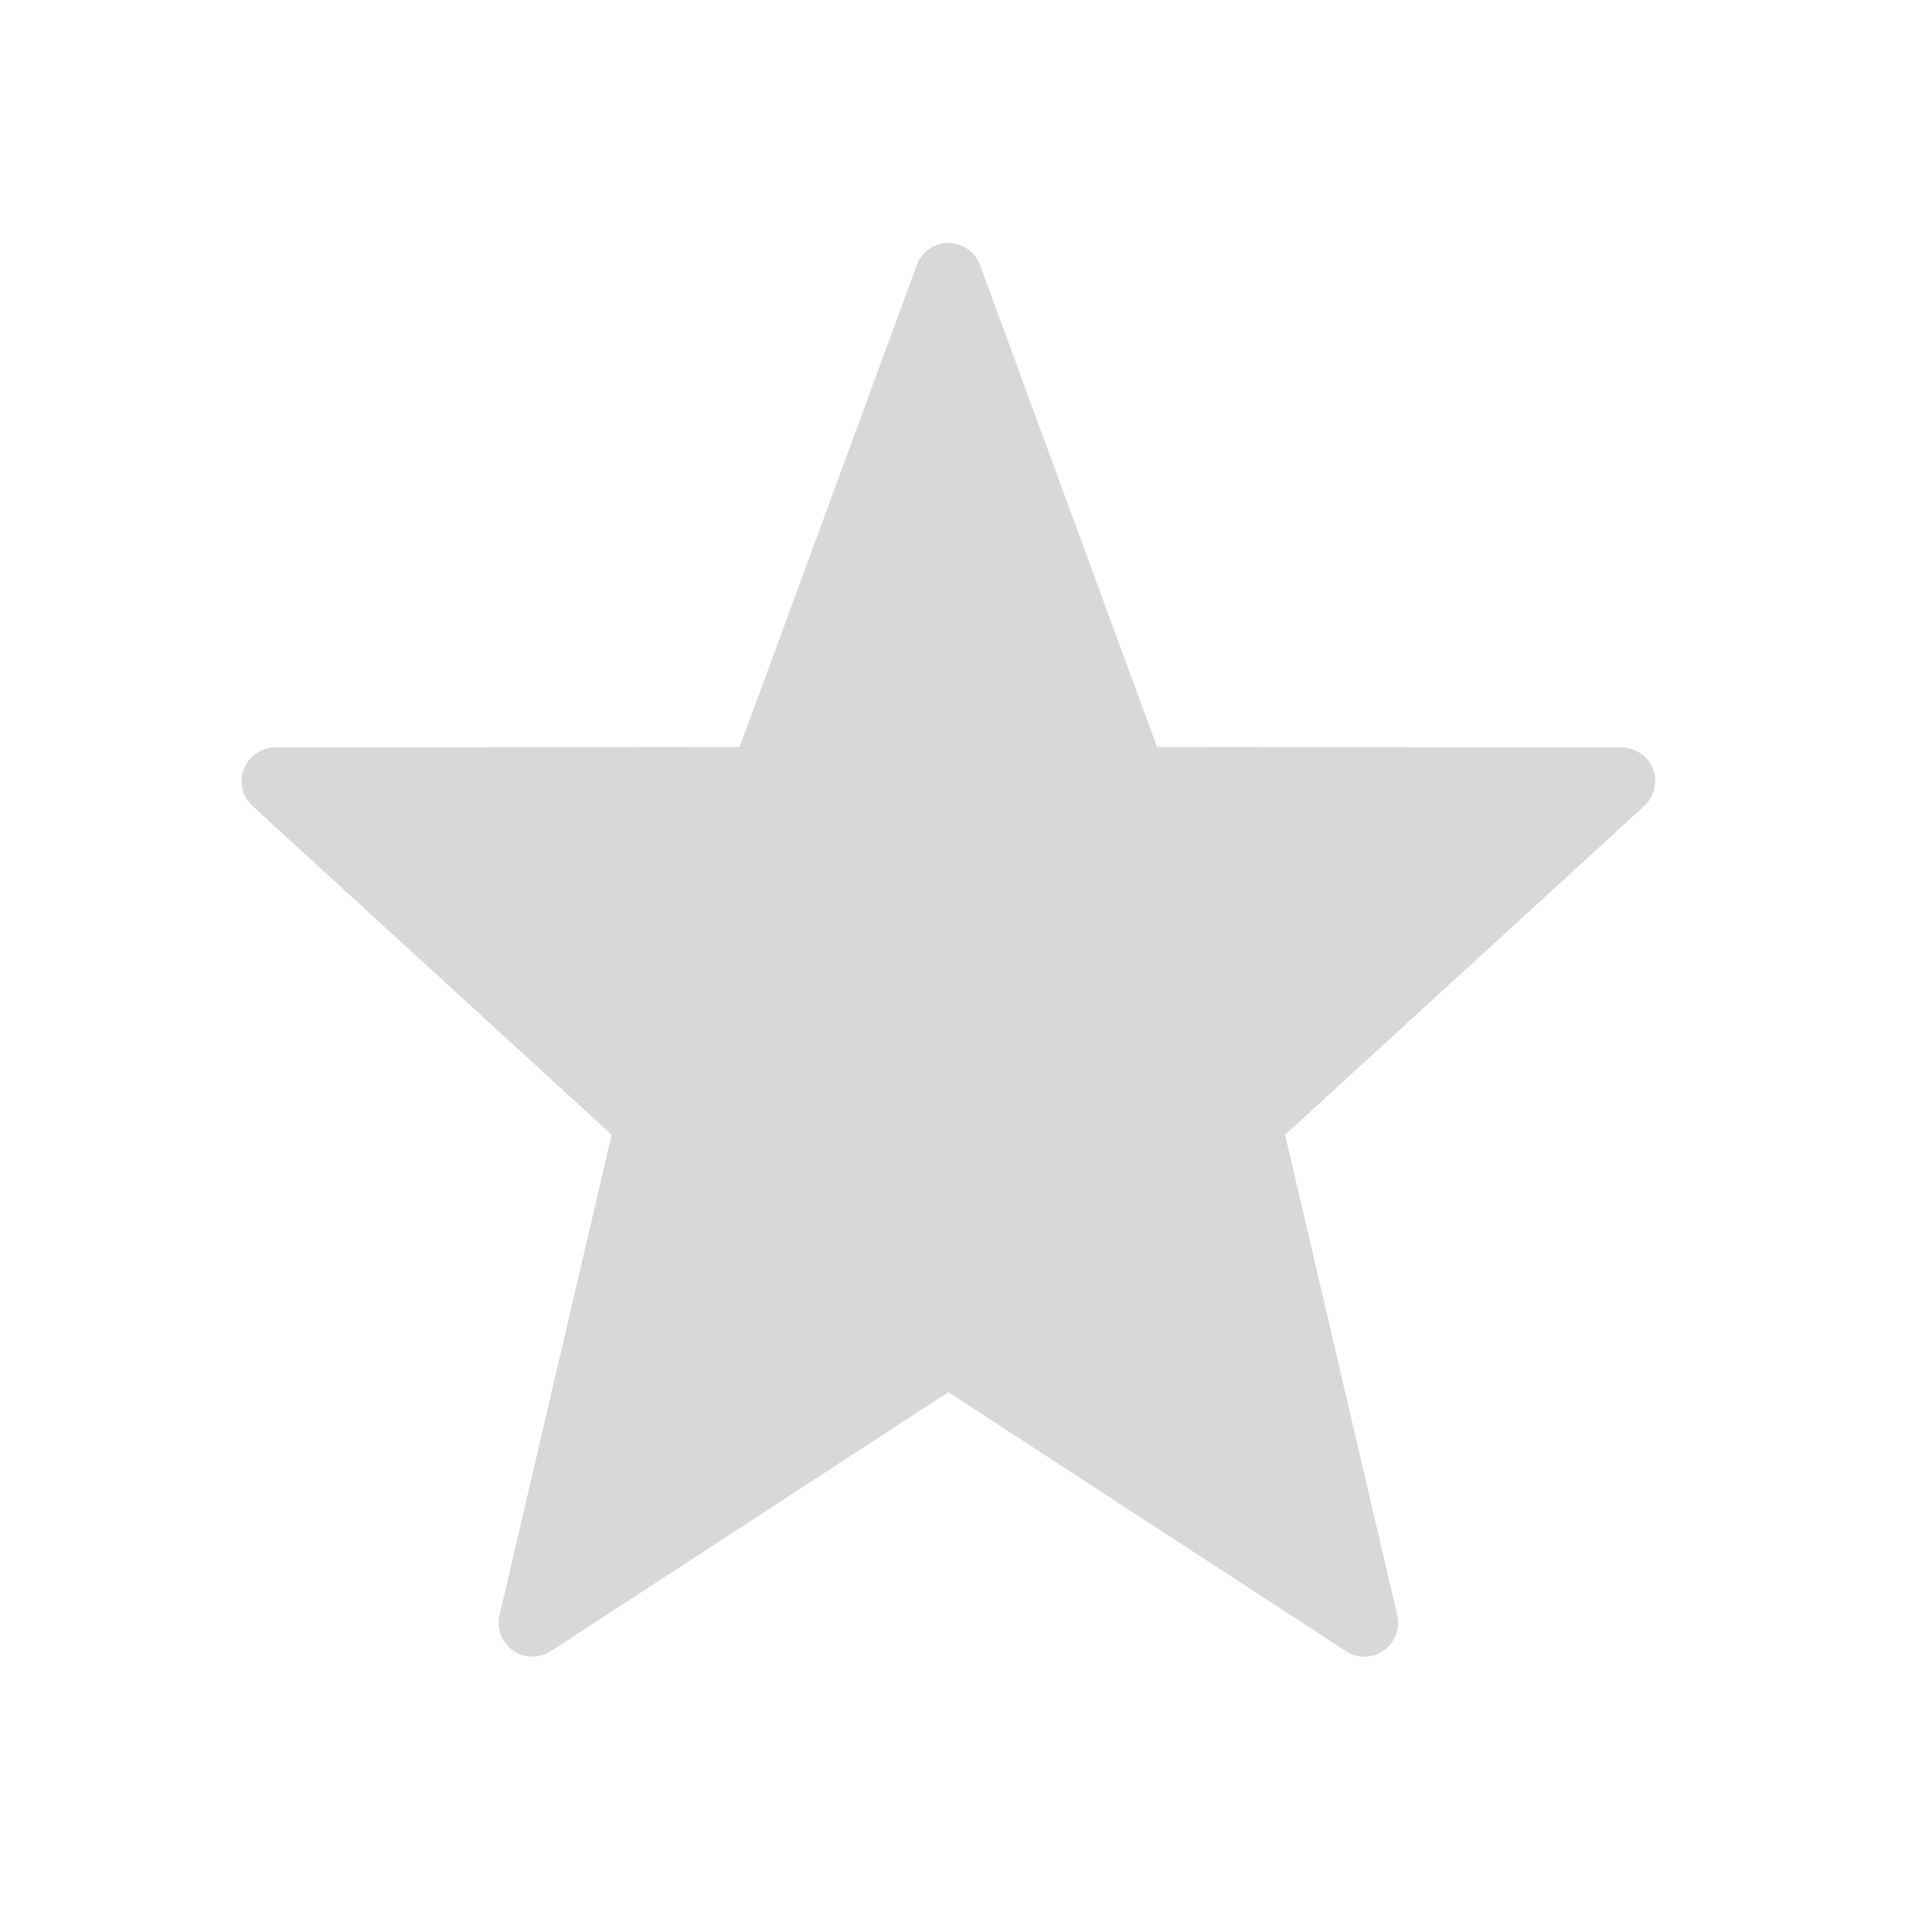
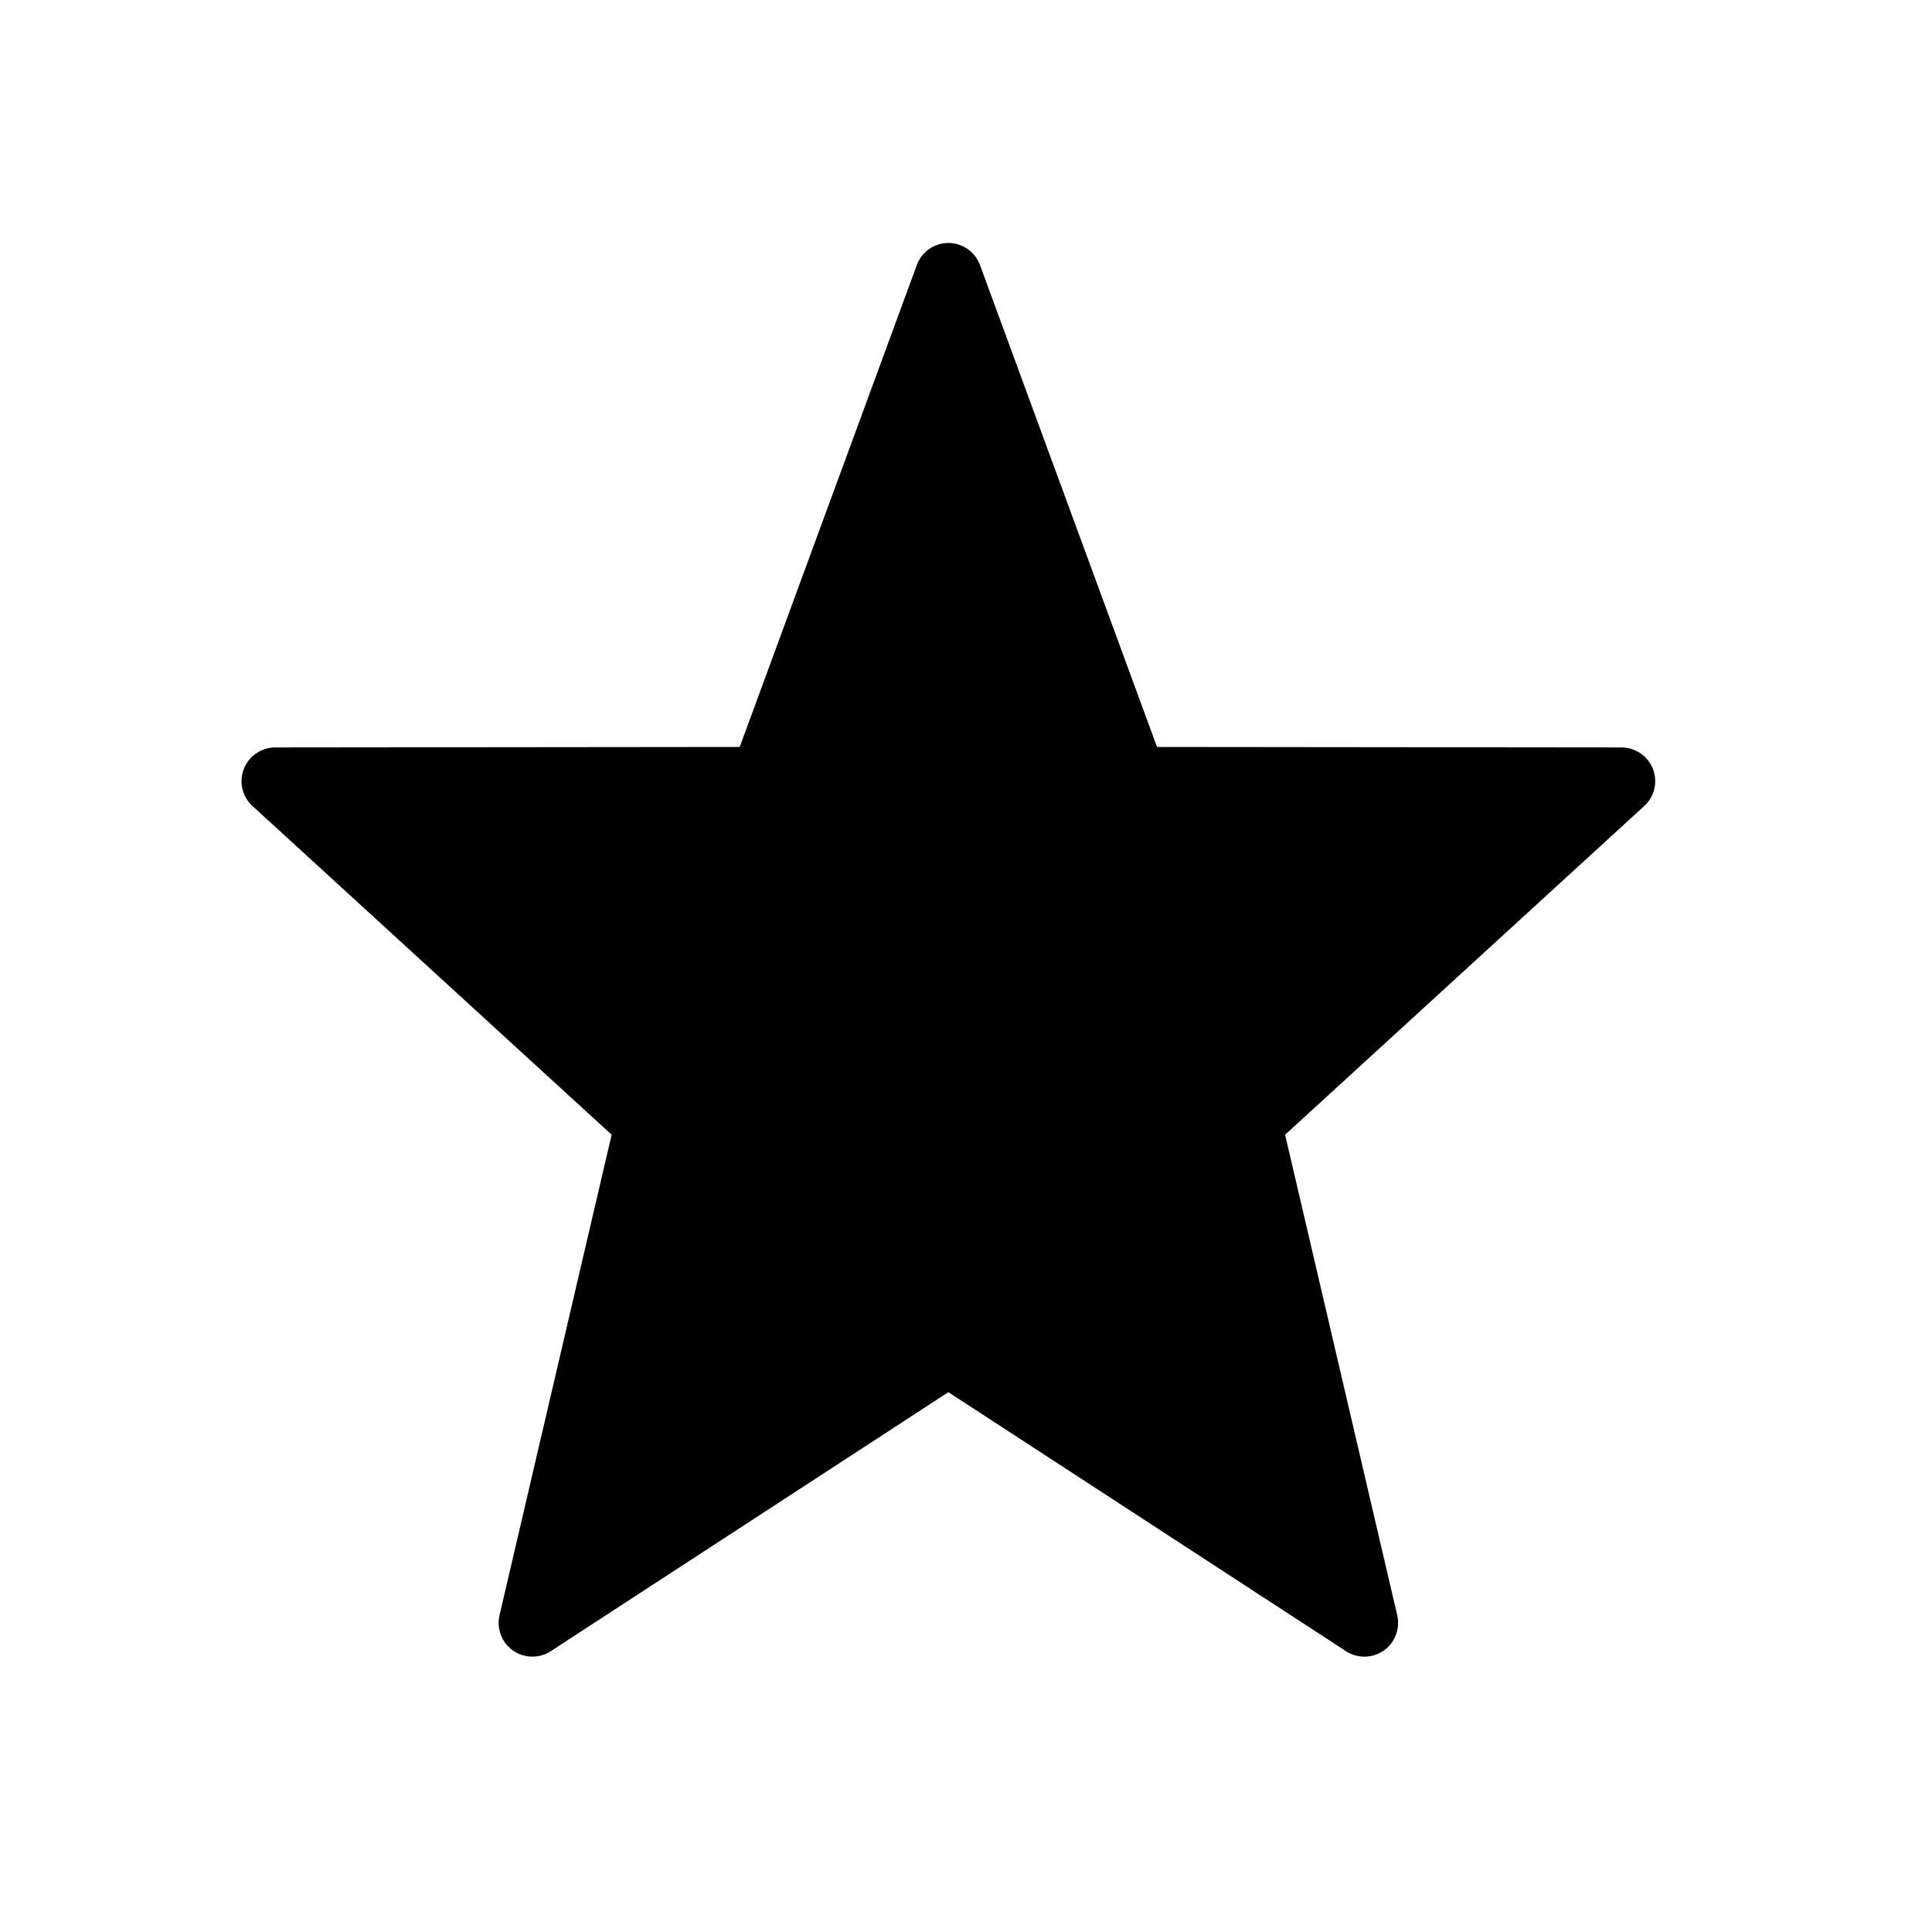
- <svg xmlns="http://www.w3.org/2000/svg" width="24" height="24" viewBox="0 0 24 24" fill="none">
+ <svg xmlns="http://www.w3.org/2000/svg" width="24" height="24" viewBox="0 0 24 24">
  <g id="ic_star">
-     <path id="Icon" fill-rule="evenodd" clip-rule="evenodd" d="M6.613 20.579C6.528 20.579 6.445 20.554 6.373 20.504C6.233 20.406 6.167 20.232 6.205 20.066L7.598 14.096L3.136 10.012C3.009 9.896 2.966 9.713 3.029 9.552C3.091 9.392 3.246 9.286 3.418 9.285L9.189 9.279L11.389 3.293C11.449 3.128 11.606 3.018 11.781 3.018C11.956 3.018 12.113 3.128 12.174 3.293L14.373 9.279L20.143 9.285C20.316 9.286 20.471 9.392 20.533 9.552C20.596 9.713 20.553 9.896 20.426 10.012L15.964 14.096L17.357 20.066C17.395 20.232 17.329 20.406 17.189 20.504C17.049 20.602 16.864 20.605 16.721 20.512L11.781 17.294L6.841 20.512C6.772 20.557 6.692 20.579 6.613 20.579Z" fill="#D8D8D8" />
+     <path id="Icon" fill-rule="evenodd" clip-rule="evenodd" d="M6.613 20.579C6.528 20.579 6.445 20.554 6.373 20.504C6.233 20.406 6.167 20.232 6.205 20.066L7.598 14.096L3.136 10.012C3.009 9.896 2.966 9.713 3.029 9.552C3.091 9.392 3.246 9.286 3.418 9.285L9.189 9.279L11.389 3.293C11.449 3.128 11.606 3.018 11.781 3.018C11.956 3.018 12.113 3.128 12.174 3.293L14.373 9.279L20.143 9.285C20.316 9.286 20.471 9.392 20.533 9.552C20.596 9.713 20.553 9.896 20.426 10.012L15.964 14.096L17.357 20.066C17.395 20.232 17.329 20.406 17.189 20.504C17.049 20.602 16.864 20.605 16.721 20.512L11.781 17.294L6.841 20.512C6.772 20.557 6.692 20.579 6.613 20.579Z" />
  </g>
</svg>
